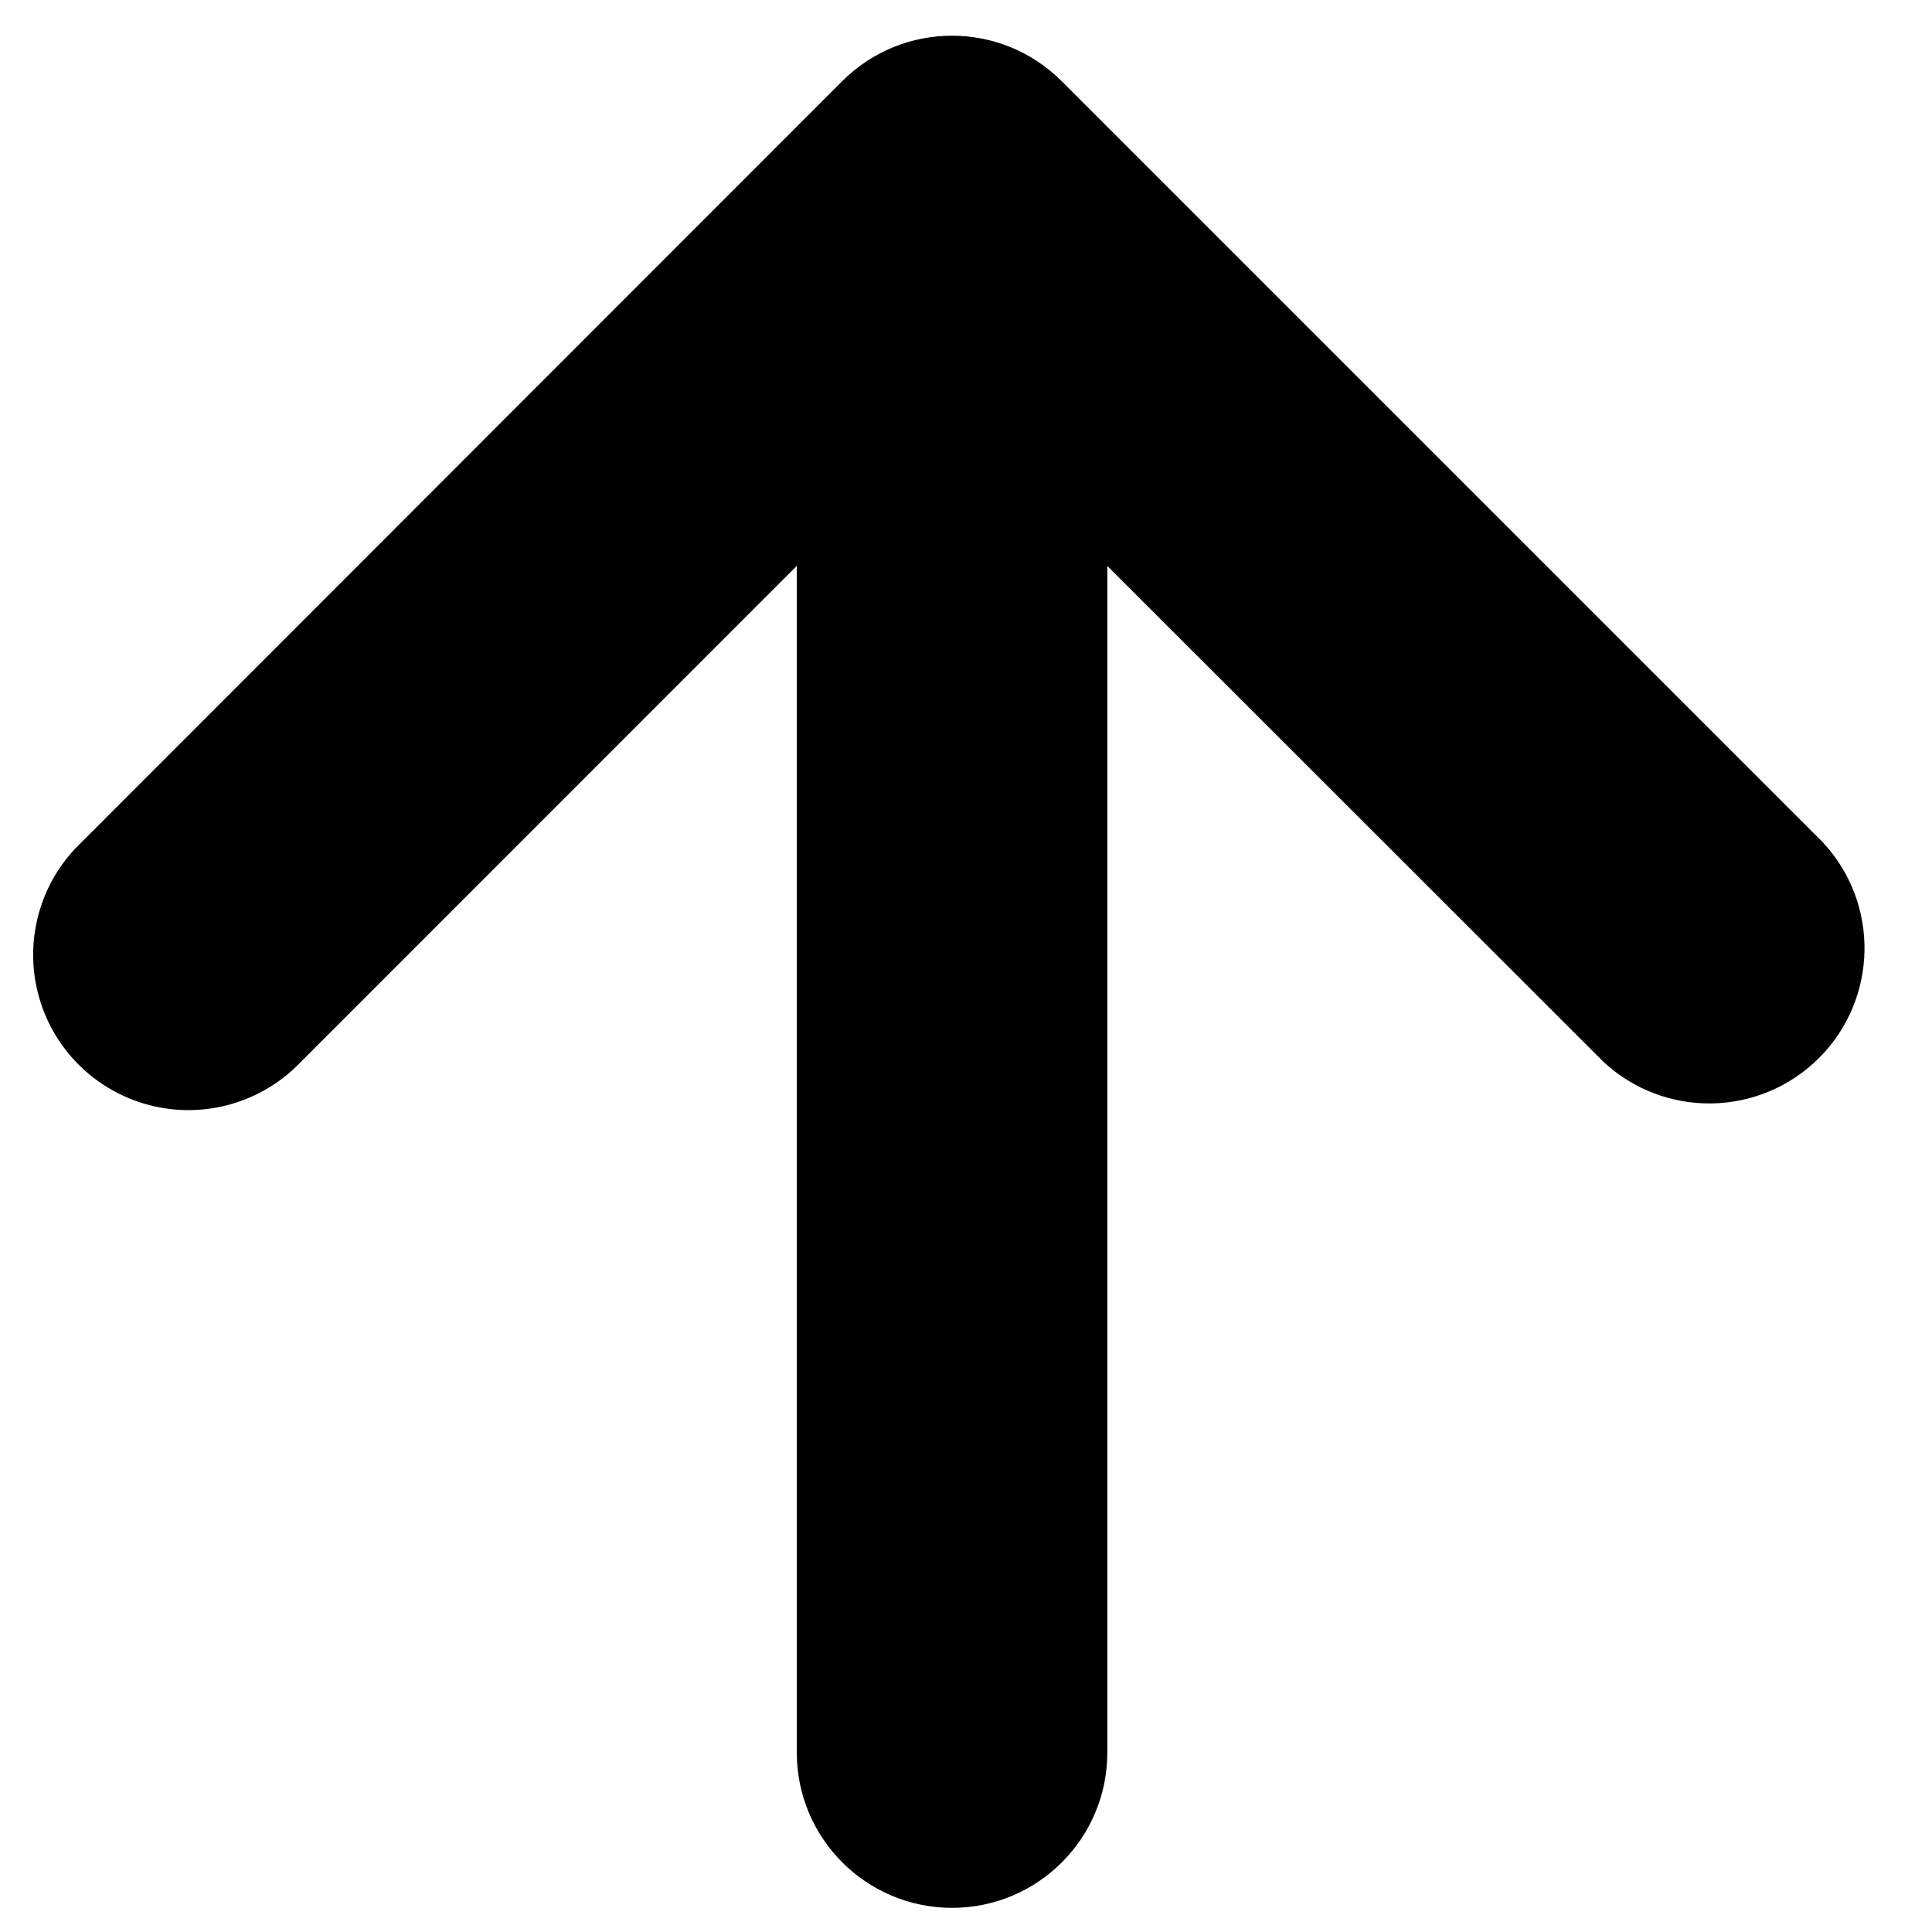
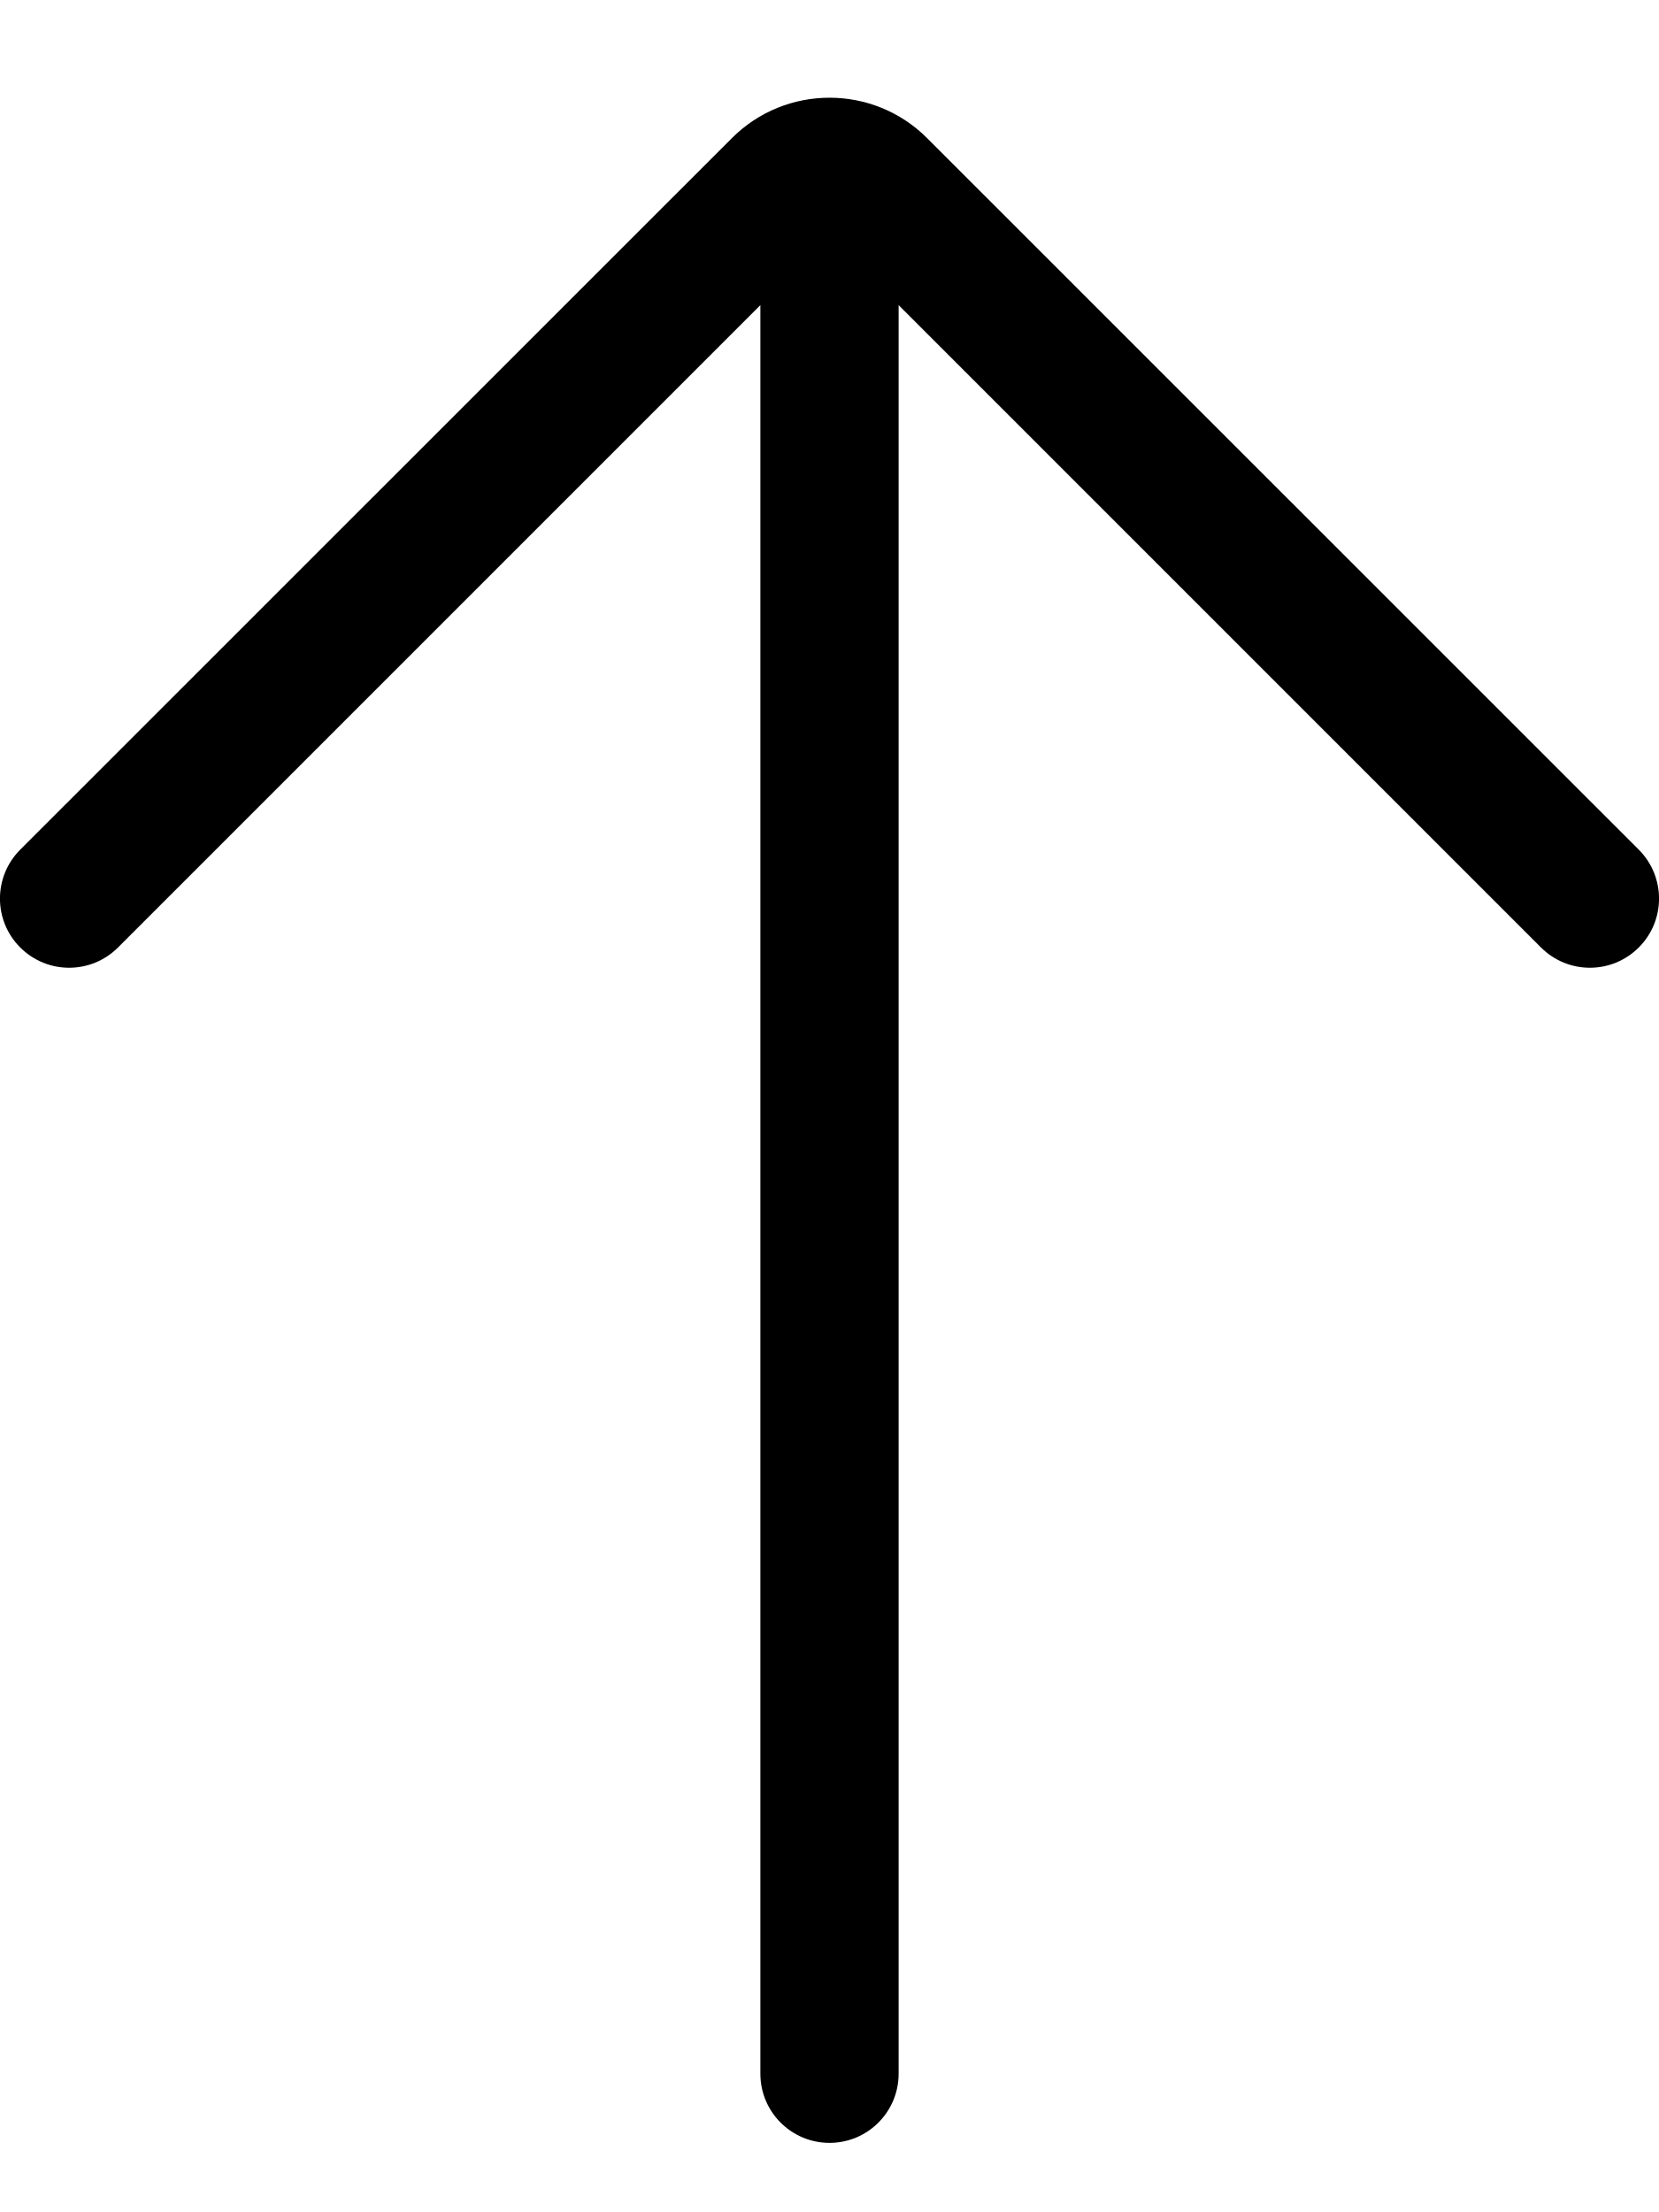
- <svg xmlns="http://www.w3.org/2000/svg" width="14" height="14" viewBox="0 0 14 14">
-   <path d="M8.024 4.1v8.6a1.125 1.125 0 0 1-2.25 0V4.1L2.18 7.695A1.125 1.125 0 1 1 .59 6.104L6.103.588c.44-.439 1.151-.439 1.59 0l5.516 5.516a1.125 1.125 0 0 1-1.59 1.59L8.023 4.1z" />
+ <svg xmlns="http://www.w3.org/2000/svg" width="12" height="16" viewBox="0 0 12 16">
+   <path fill-rule="evenodd" clip-rule="evenodd" d="M6.707 1C6.317 0.609 5.683 0.609 5.293 1L0.146 6.146C-0.049 6.342 -0.049 6.658 0.146 6.853C0.342 7.049 0.658 7.049 0.854 6.853L5.5 2.207V15C5.5 15.276 5.724 15.5 6 15.5C6.276 15.5 6.5 15.276 6.5 15V2.207L11.146 6.853C11.342 7.049 11.658 7.049 11.854 6.853C12.049 6.658 12.049 6.342 11.854 6.146L6.707 1Z" />
</svg>
